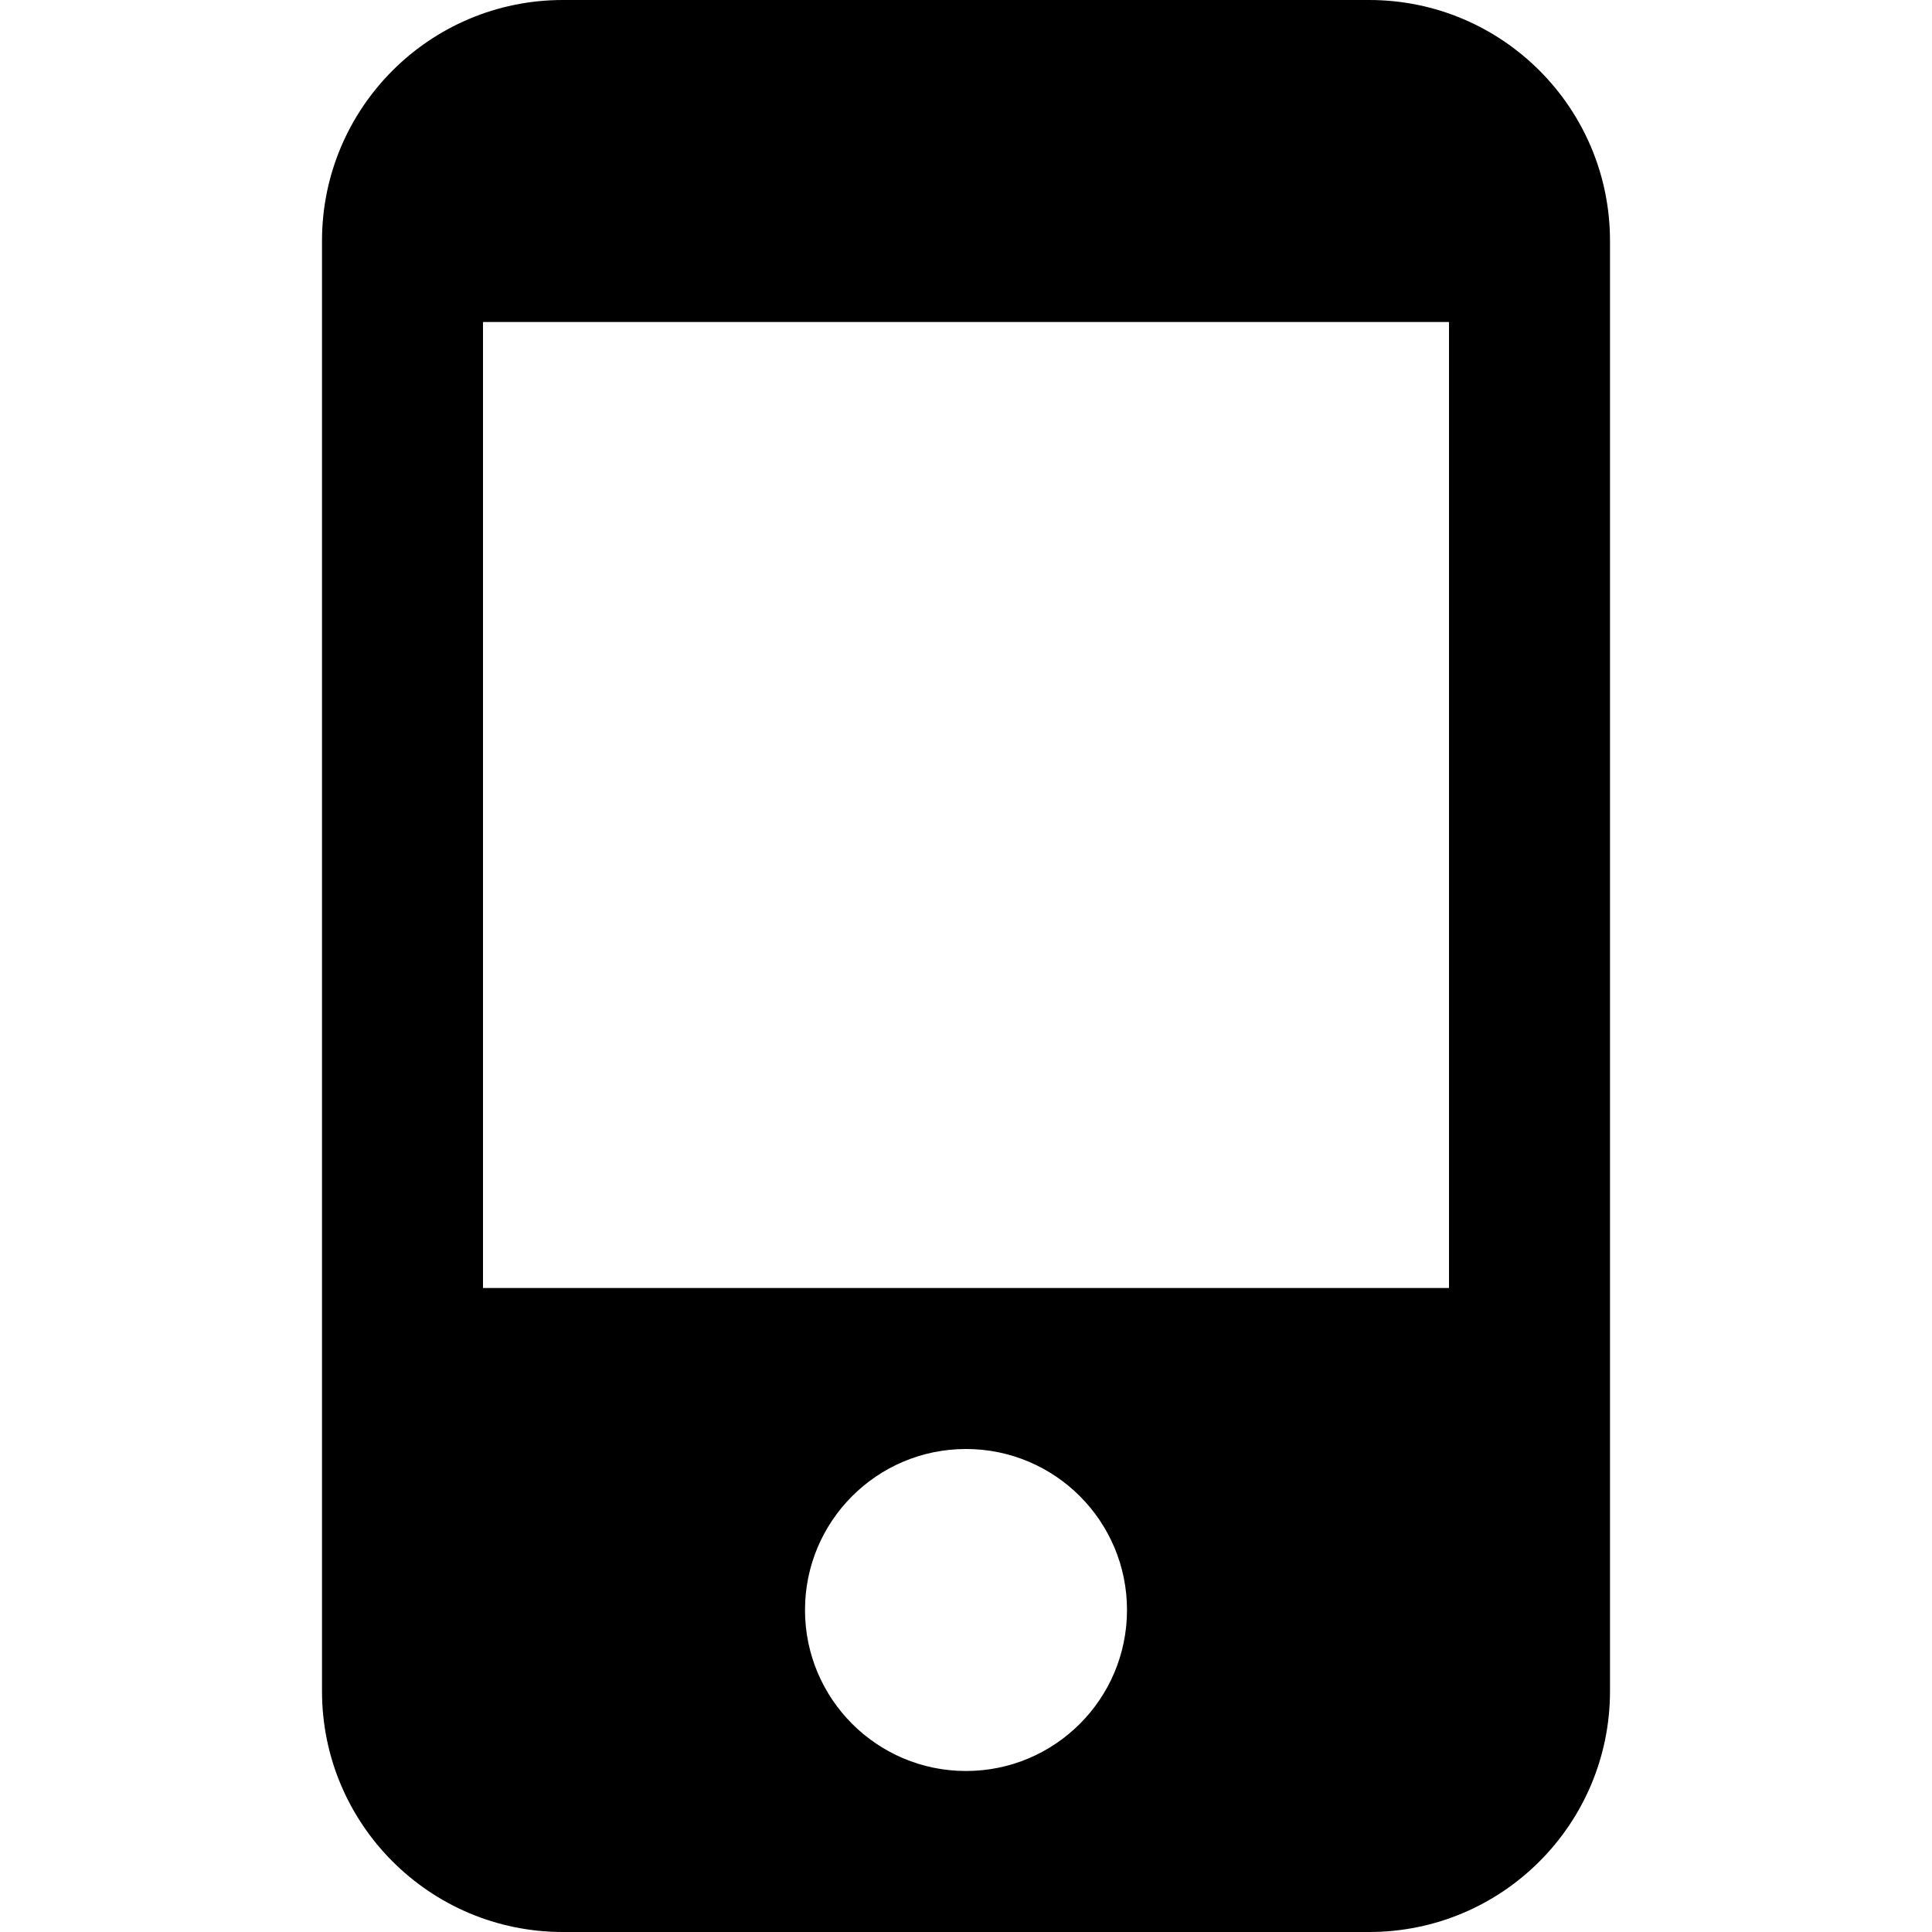
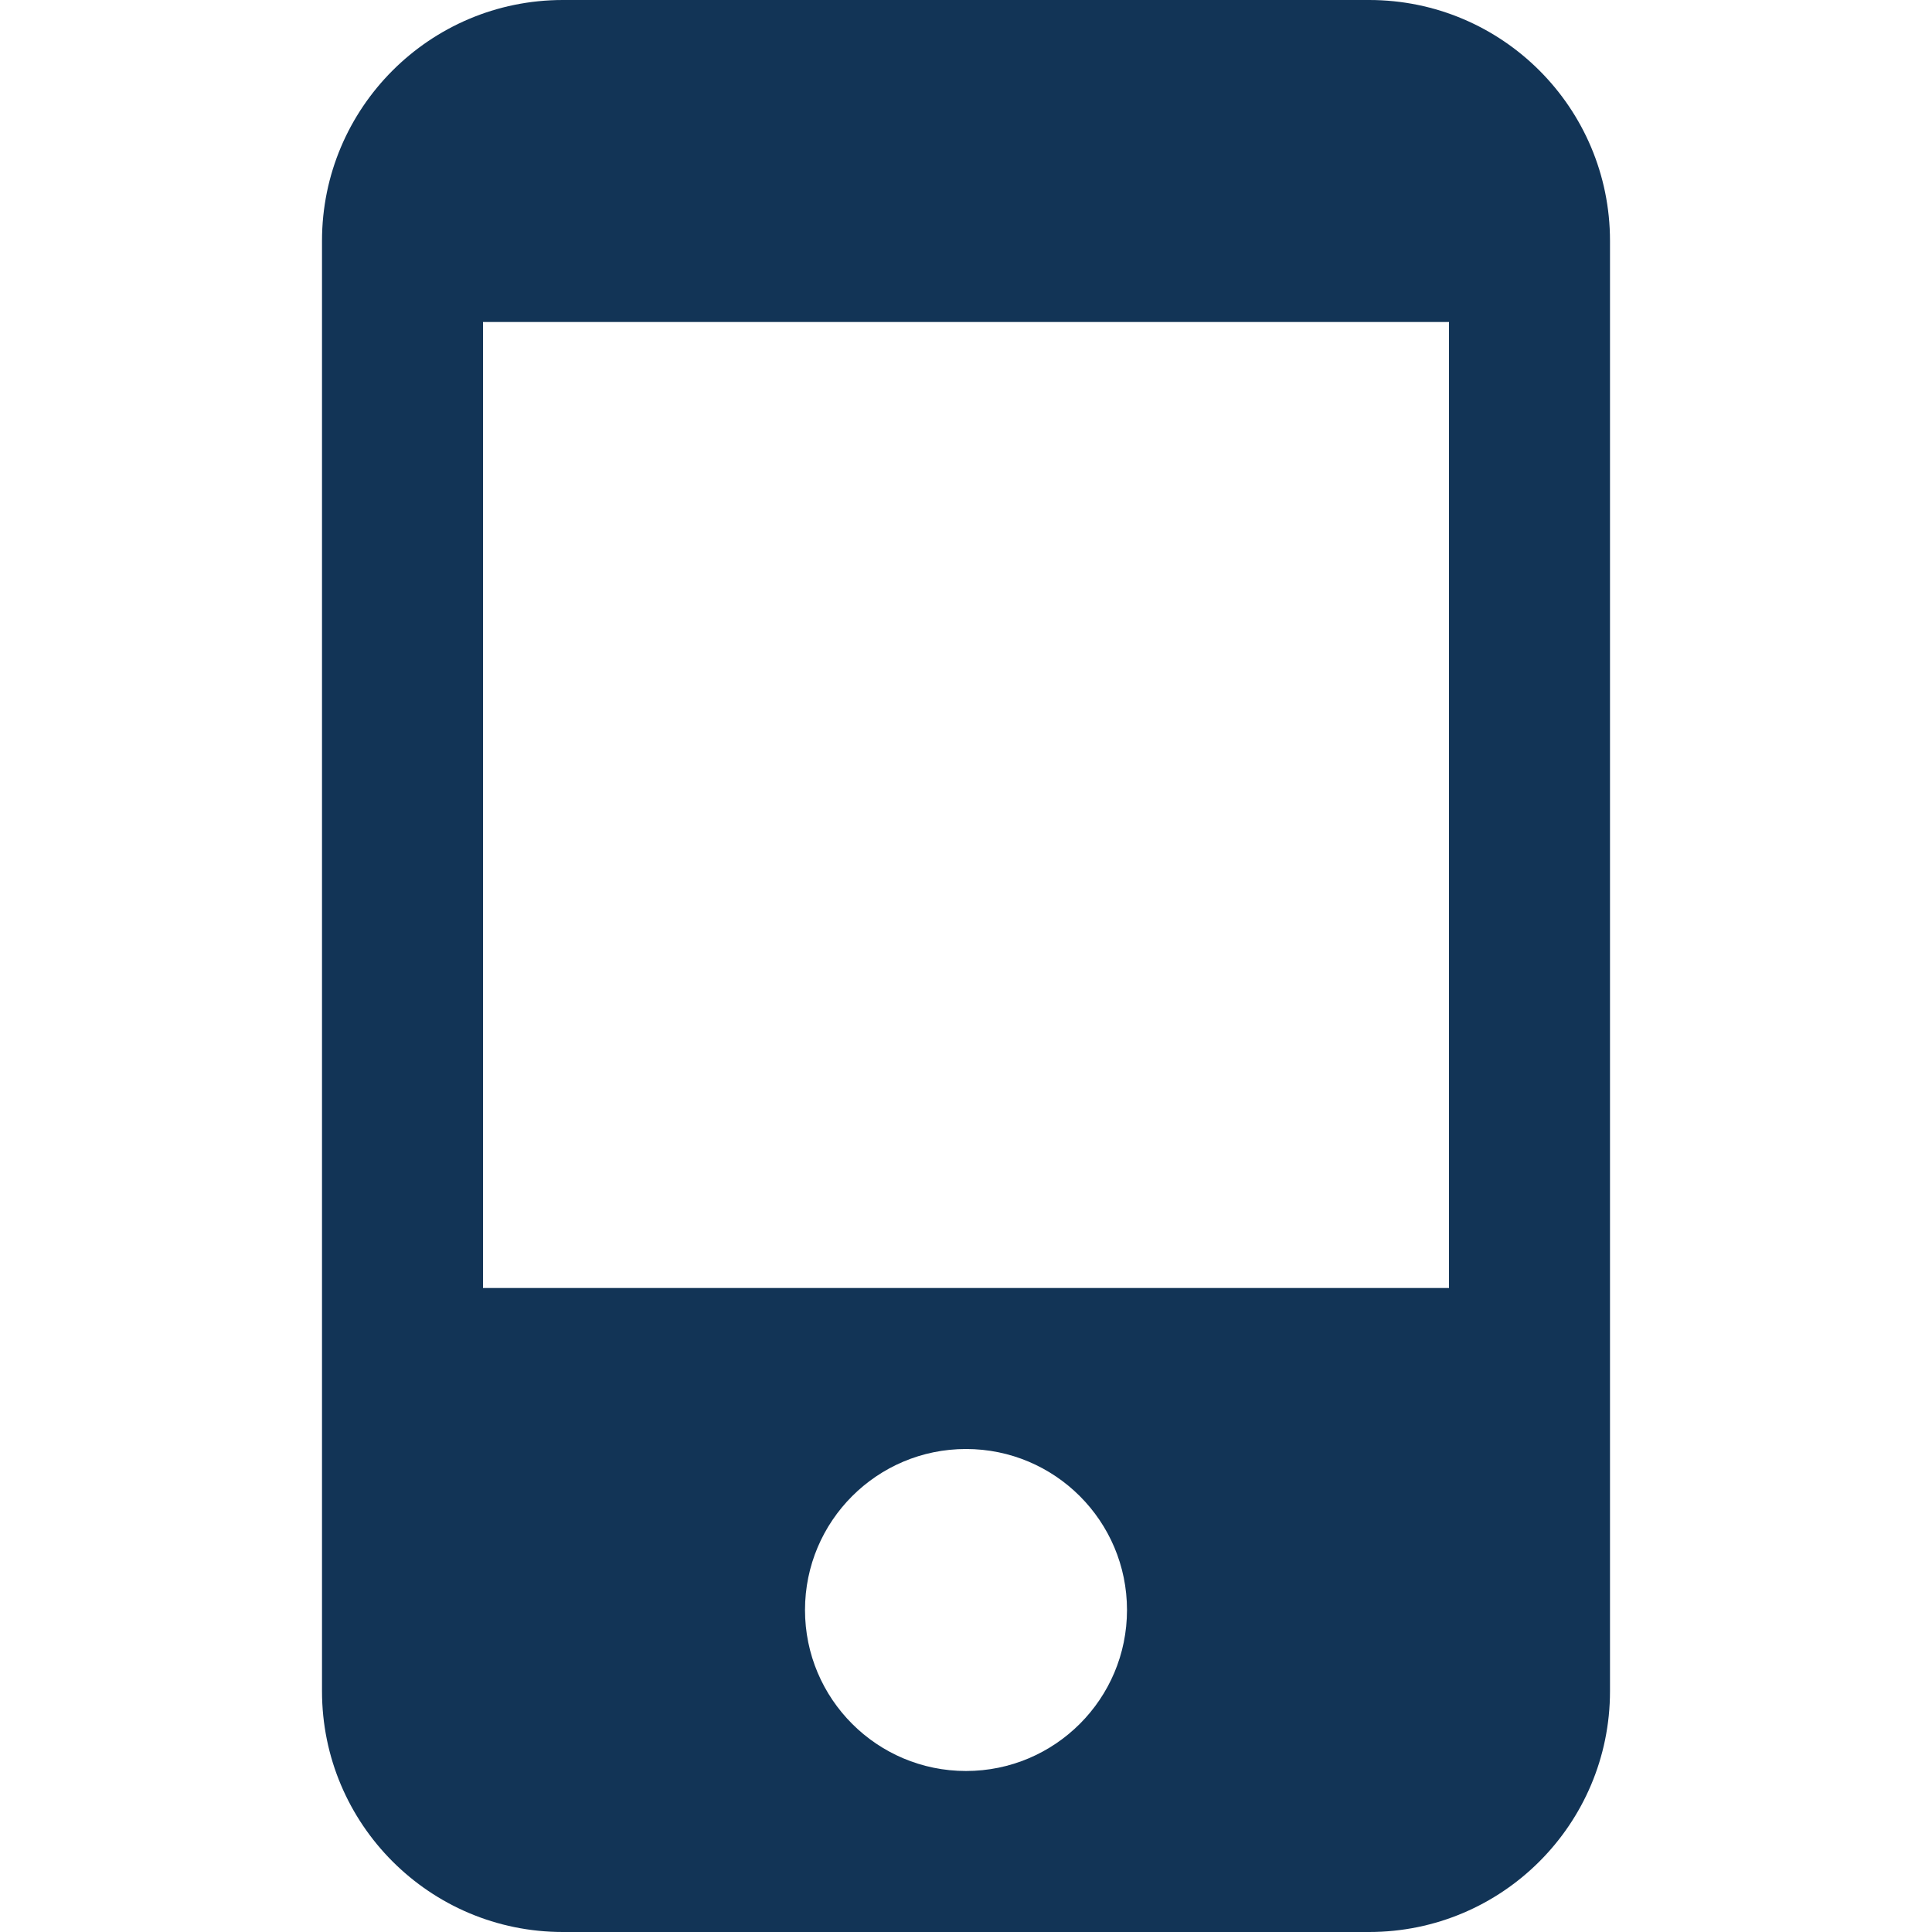
- <svg xmlns="http://www.w3.org/2000/svg" height="17" width="17" viewBox="0 0 1000 1500" fill="#000000">
+ <svg xmlns="http://www.w3.org/2000/svg" height="17" width="17" viewBox="0 0 1000 1500" fill="#123456">
  <path d="M 187 0 L 813 0 C 916.277 0 1000 83.723 1000 187 L 1000 1313 C 1000 1416.277 916.277 1500 813 1500 L 187 1500 C 83.723 1500 0 1416.277 0 1313 L 0 187 C 0 83.723 83.723 0 187 0 Z M 125 1000 L 875 1000 L 875 250 L 125 250 Z M 500 1125 C 430.964 1125 375 1180.964 375 1250 C 375 1319.036 430.964 1375 500 1375 C 569.036 1375 625 1319.036 625 1250 C 625 1180.964 569.036 1125 500 1125 Z" />
</svg>
